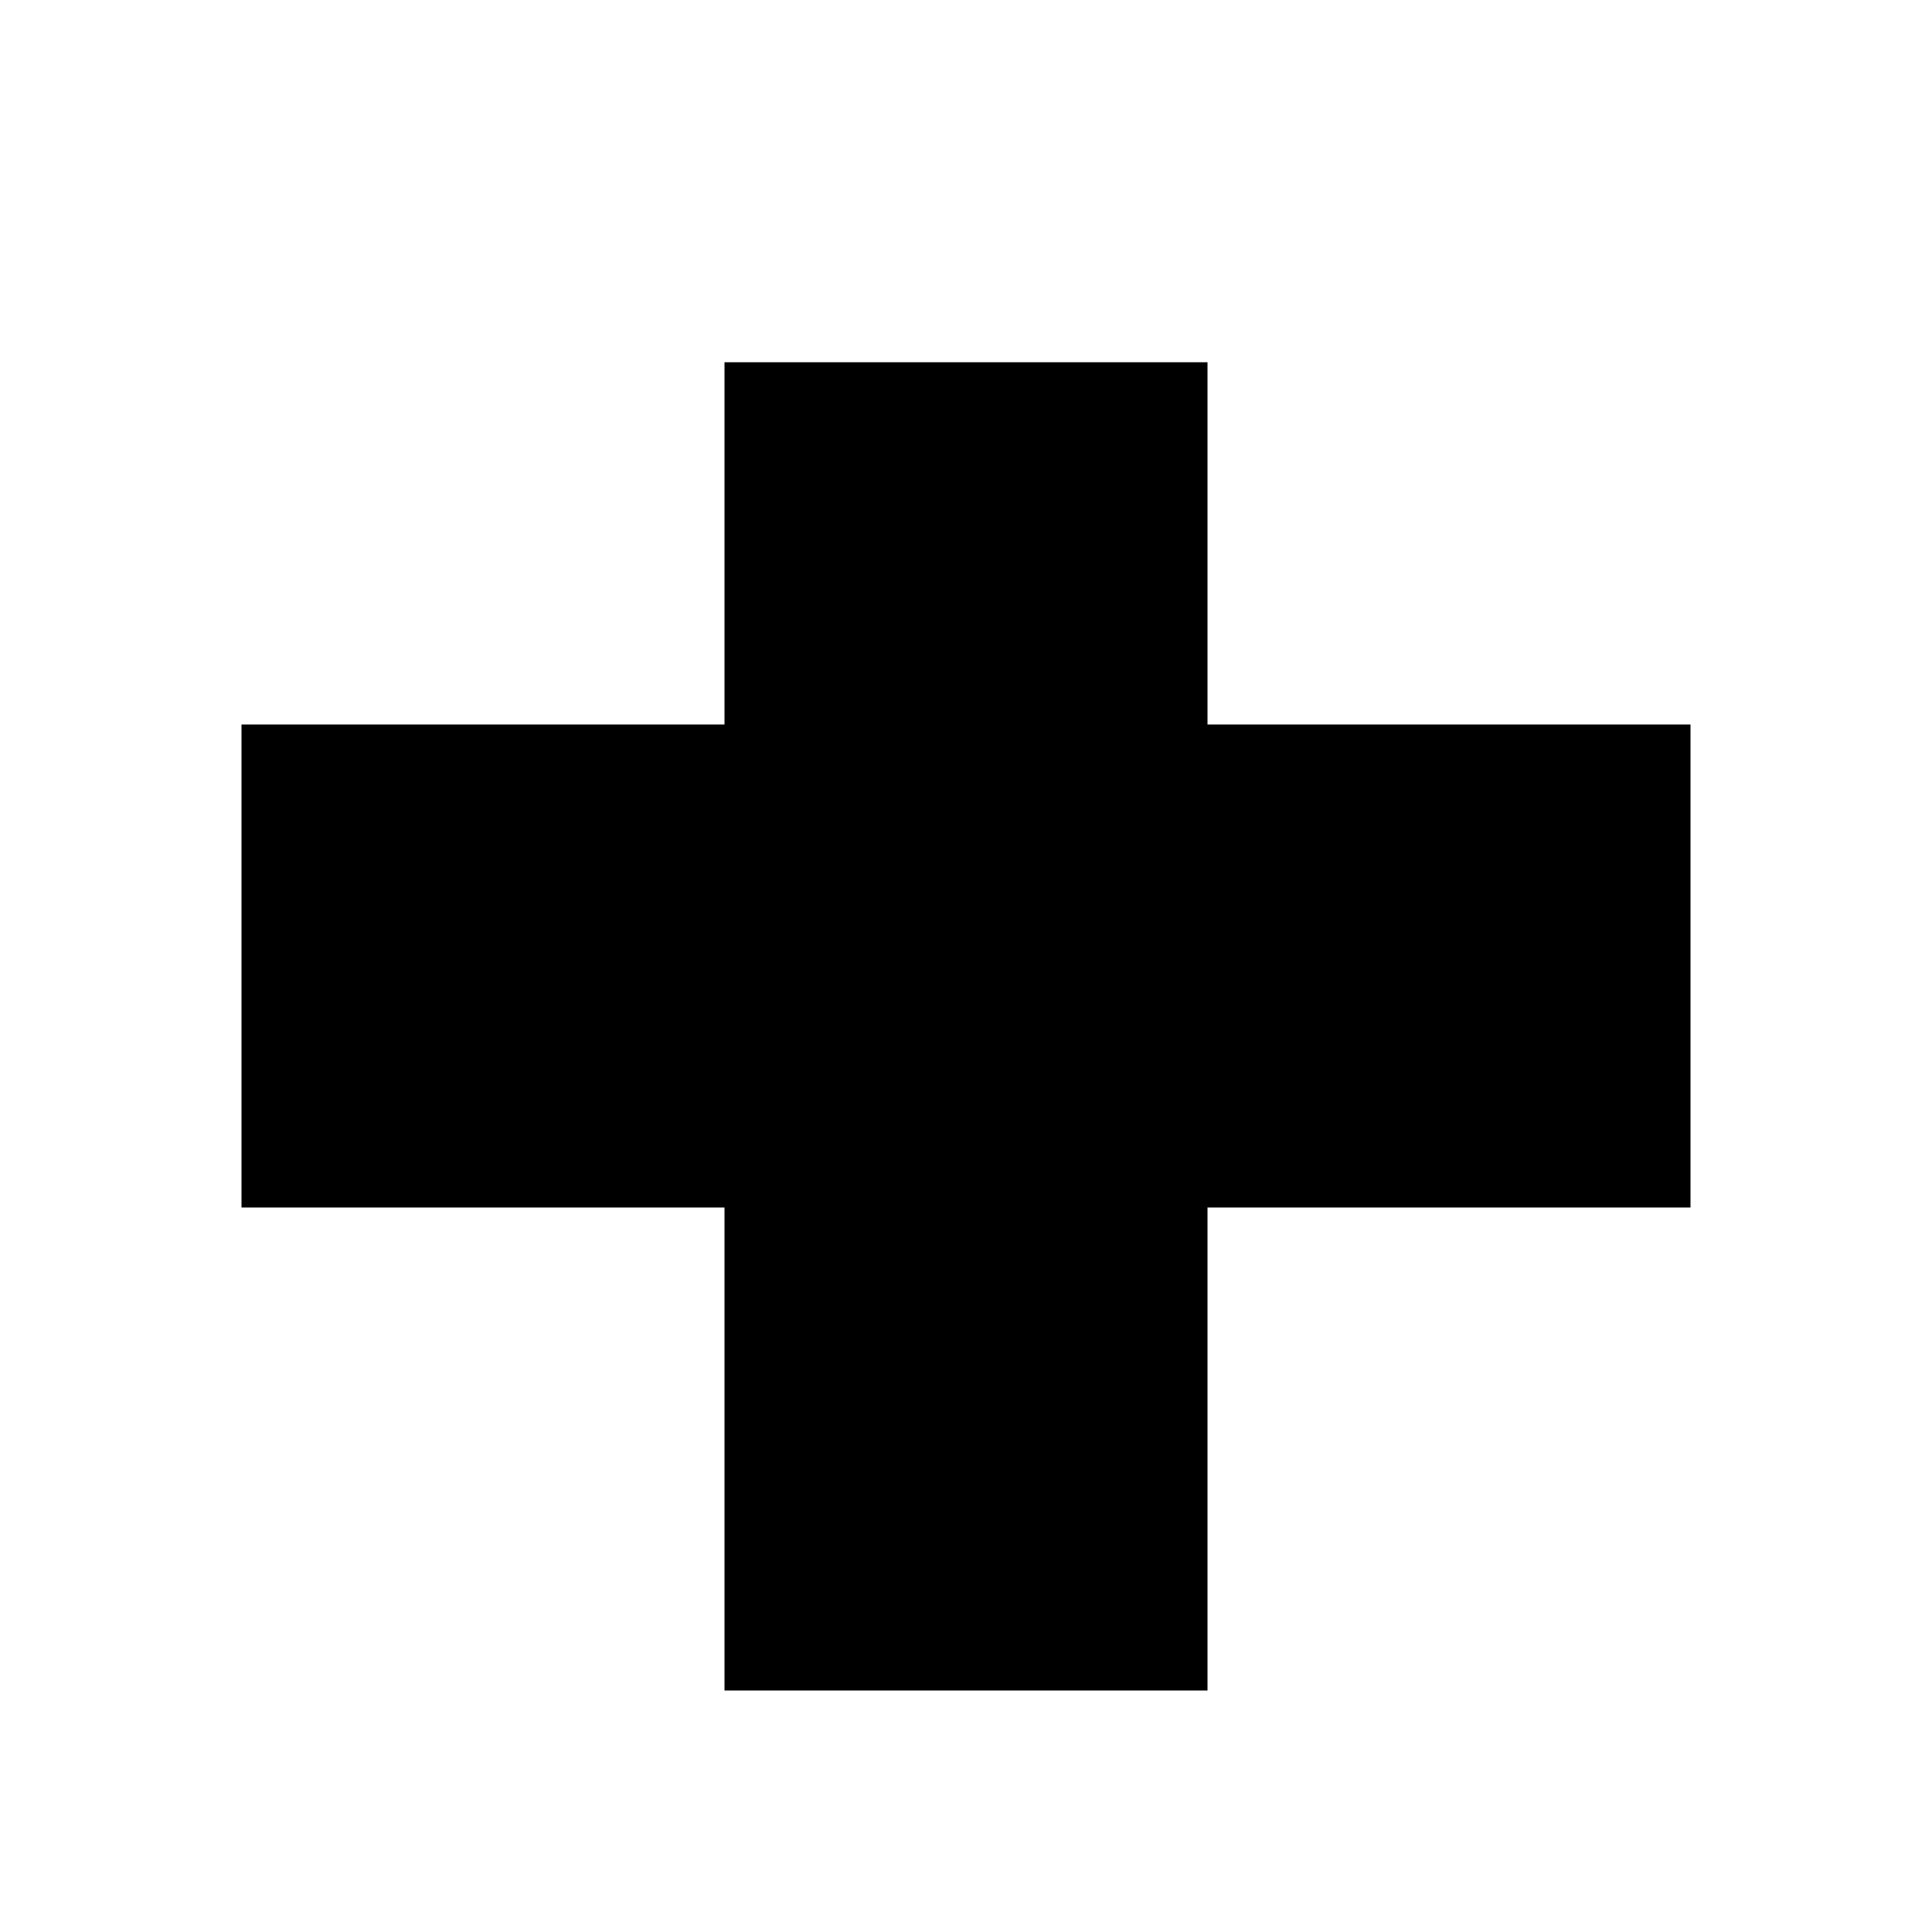
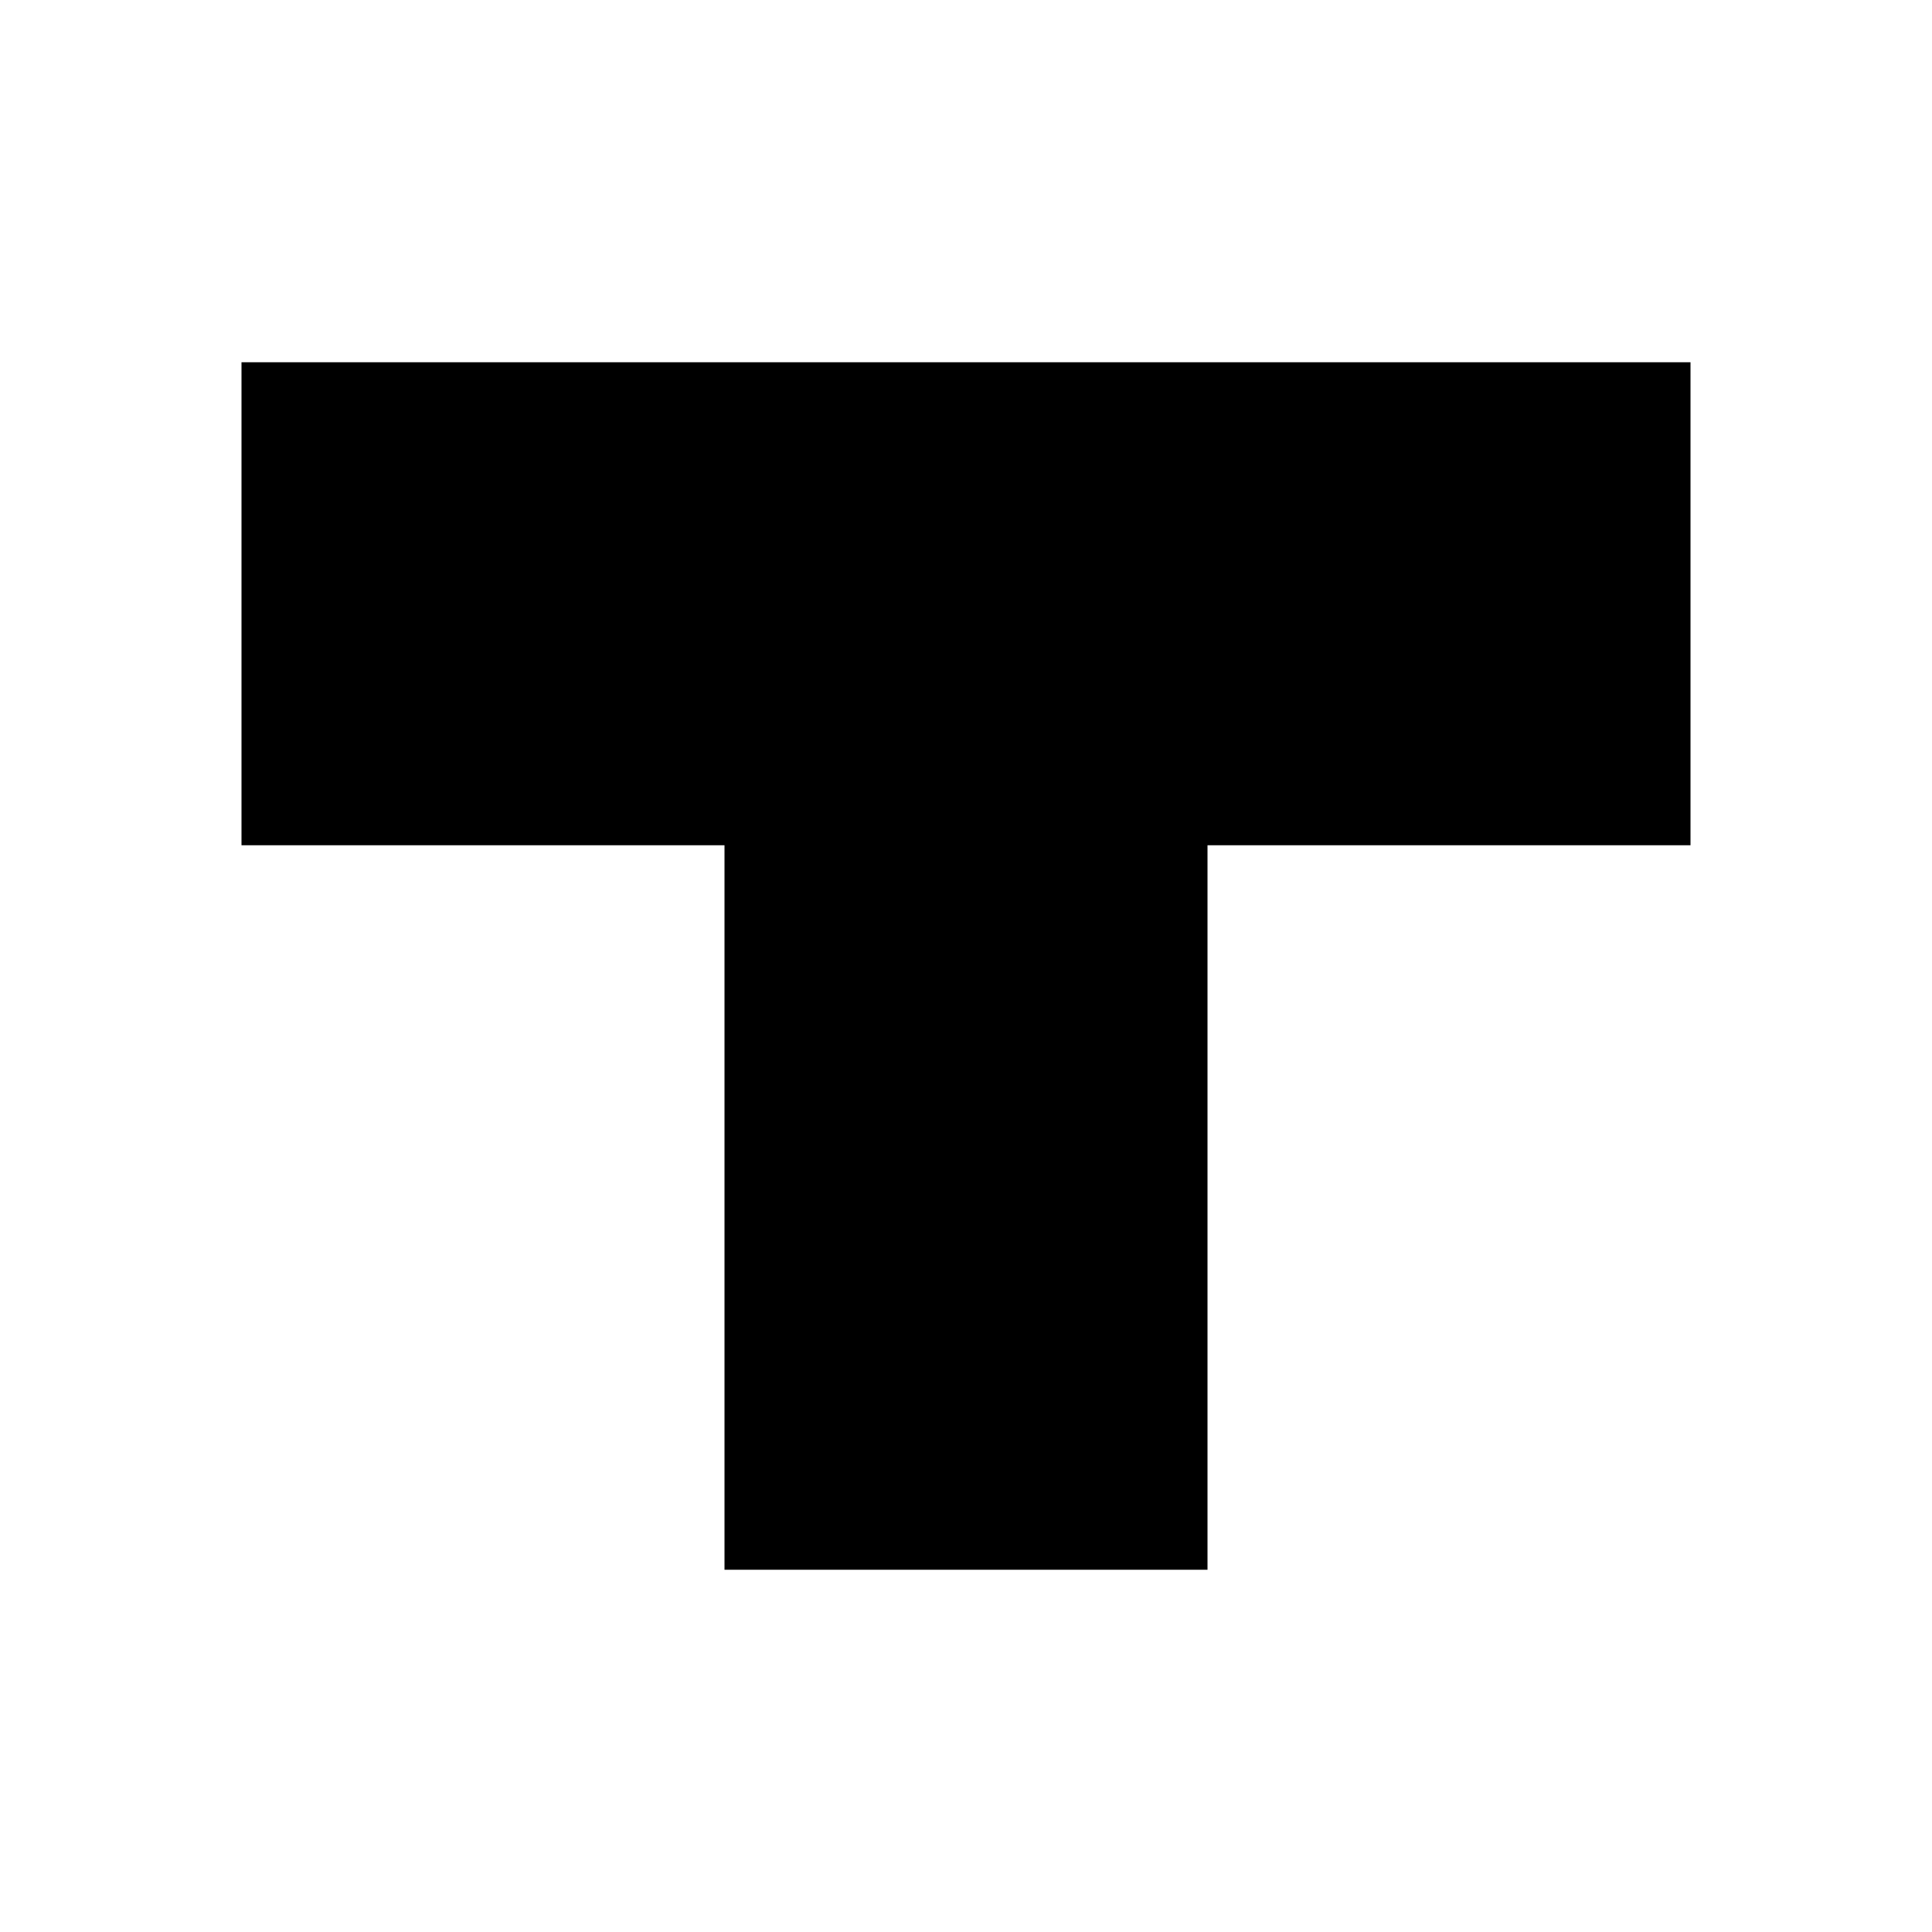
<svg xmlns="http://www.w3.org/2000/svg" width="64px" height="64px" viewBox="0 0 64 64" version="1.1">
-   <polygon points="24,12 40,12 40,24 56,24 56,40 40,40 40,56 24,56 24,40 8,40 8,24 24,24" fill="param(fill)" stroke="param(outline)" stroke-width="2" />
+   <polygon points="8,12 56,12 56,28 40,28 40,52 24,52 24,28 8,28" fill="param(fill)" stroke="param(outline)" stroke-width="2" />
</svg>
